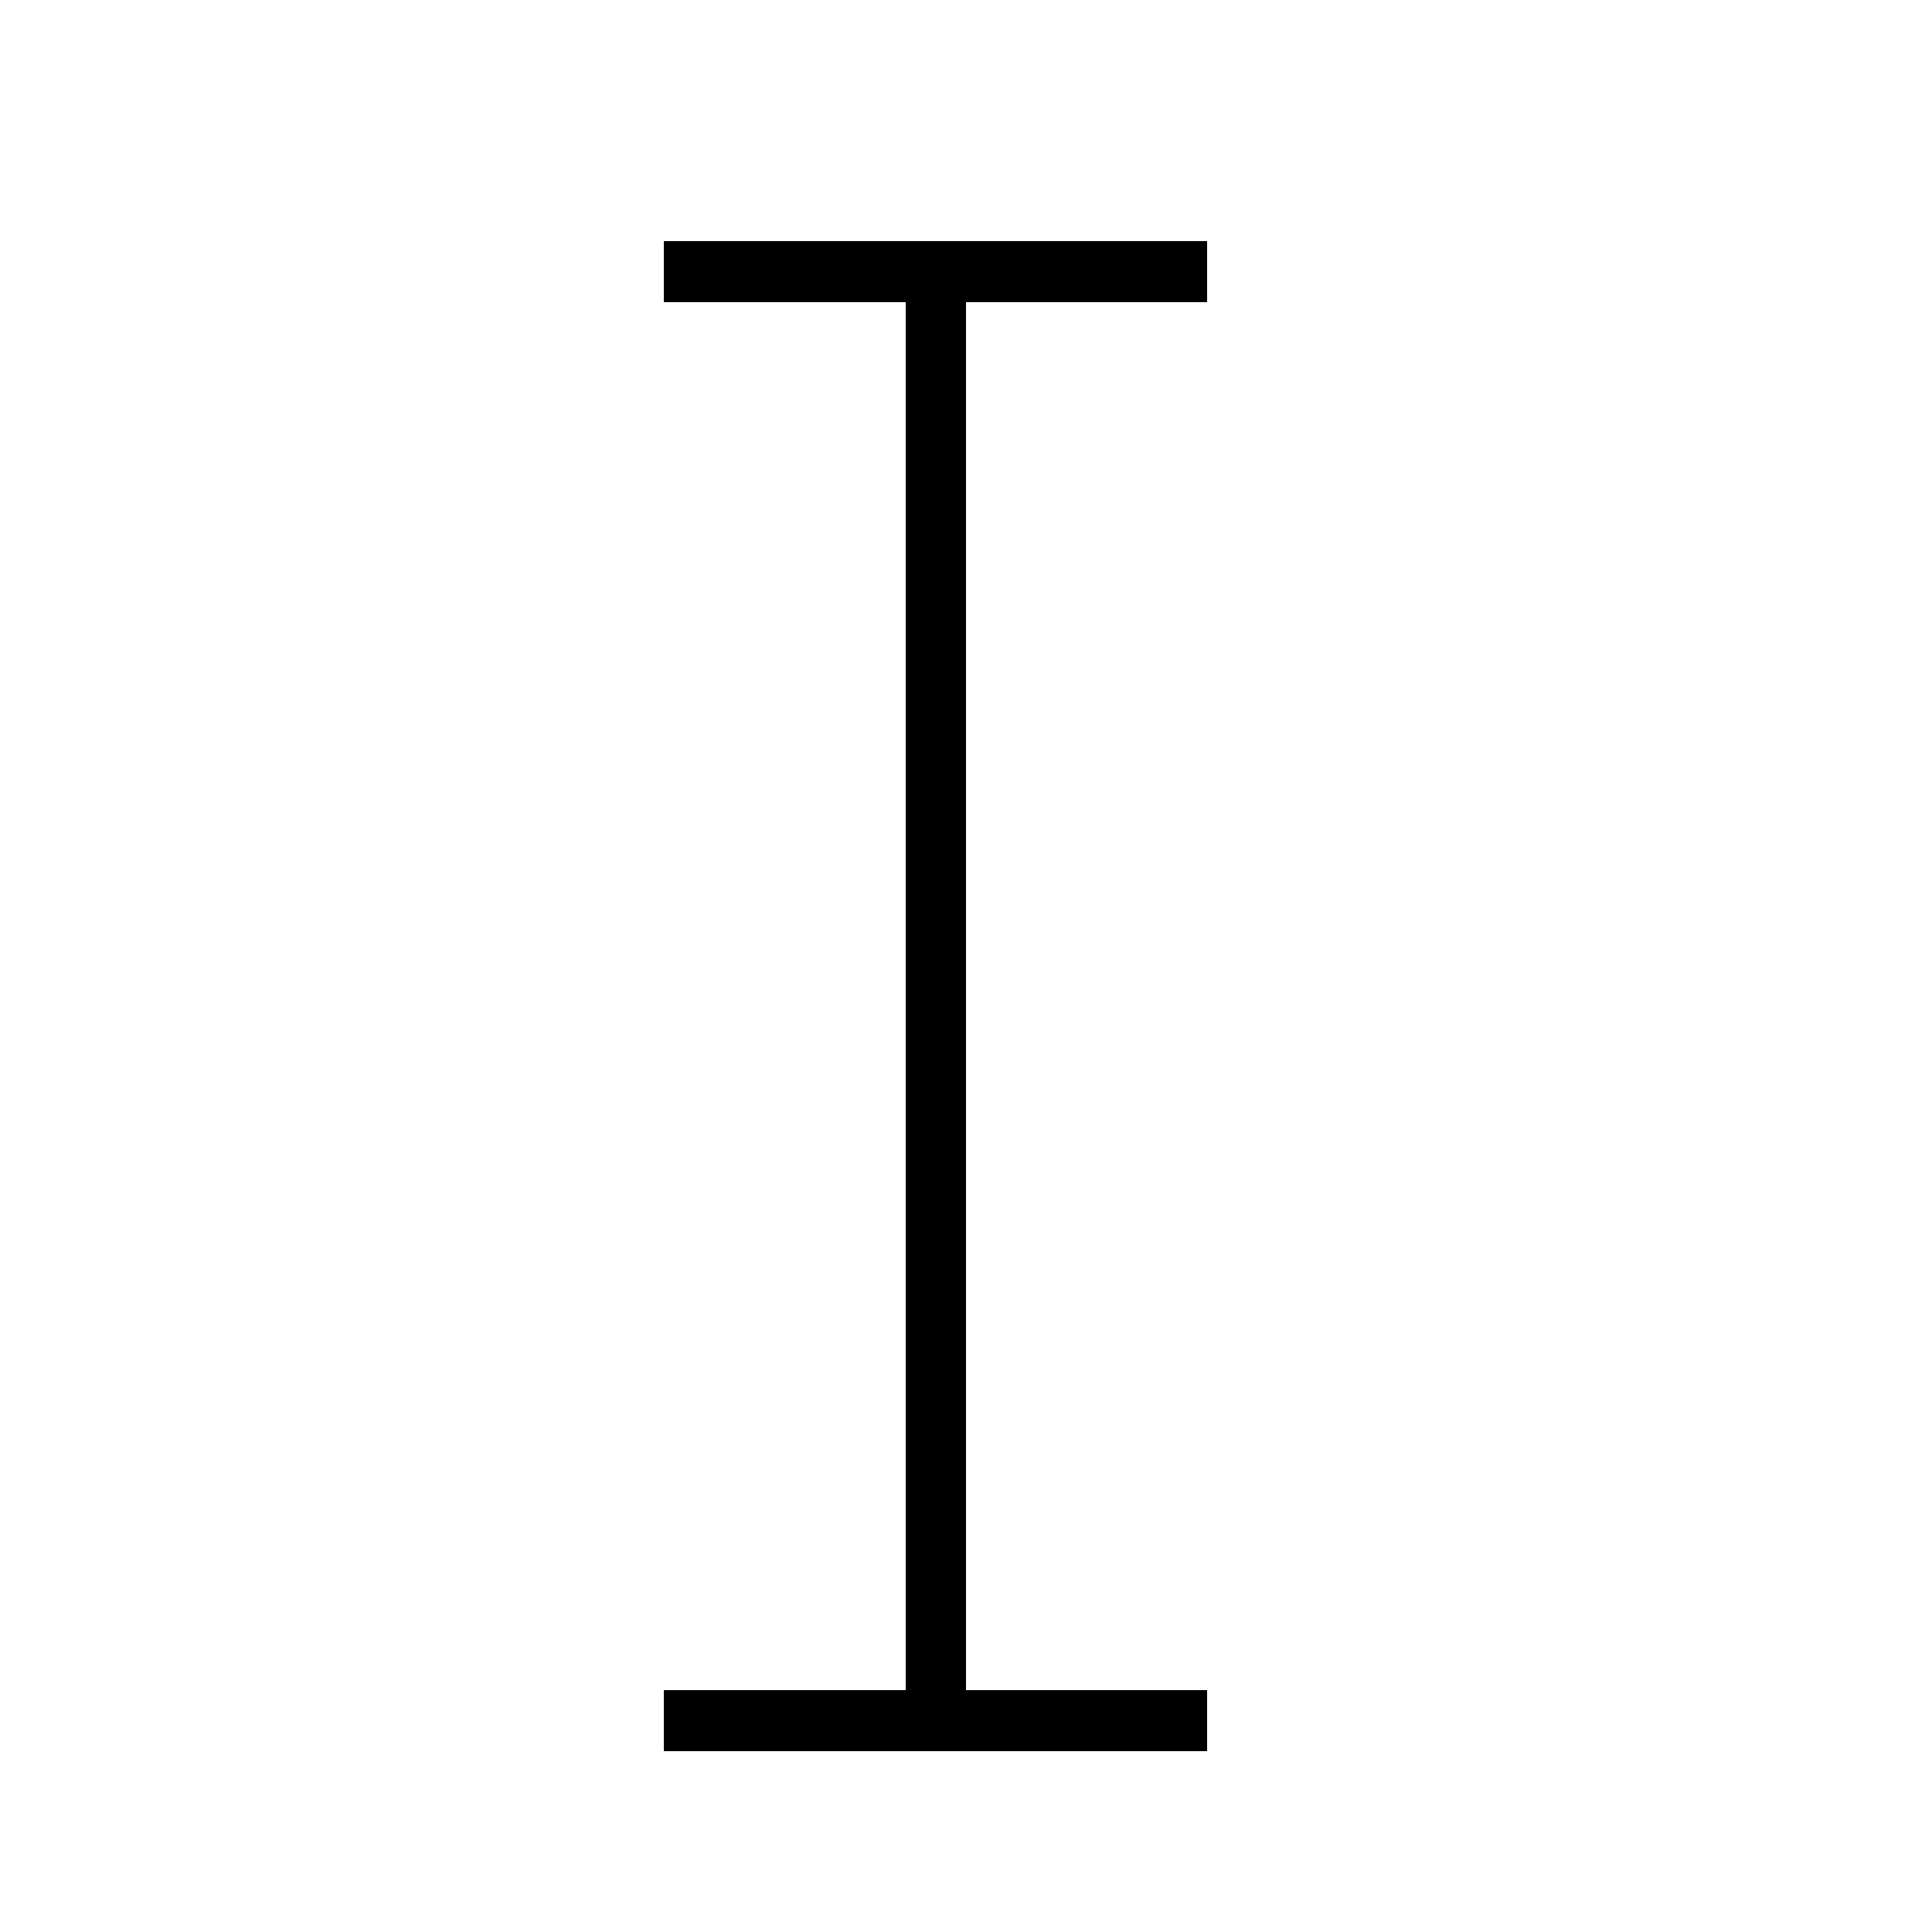
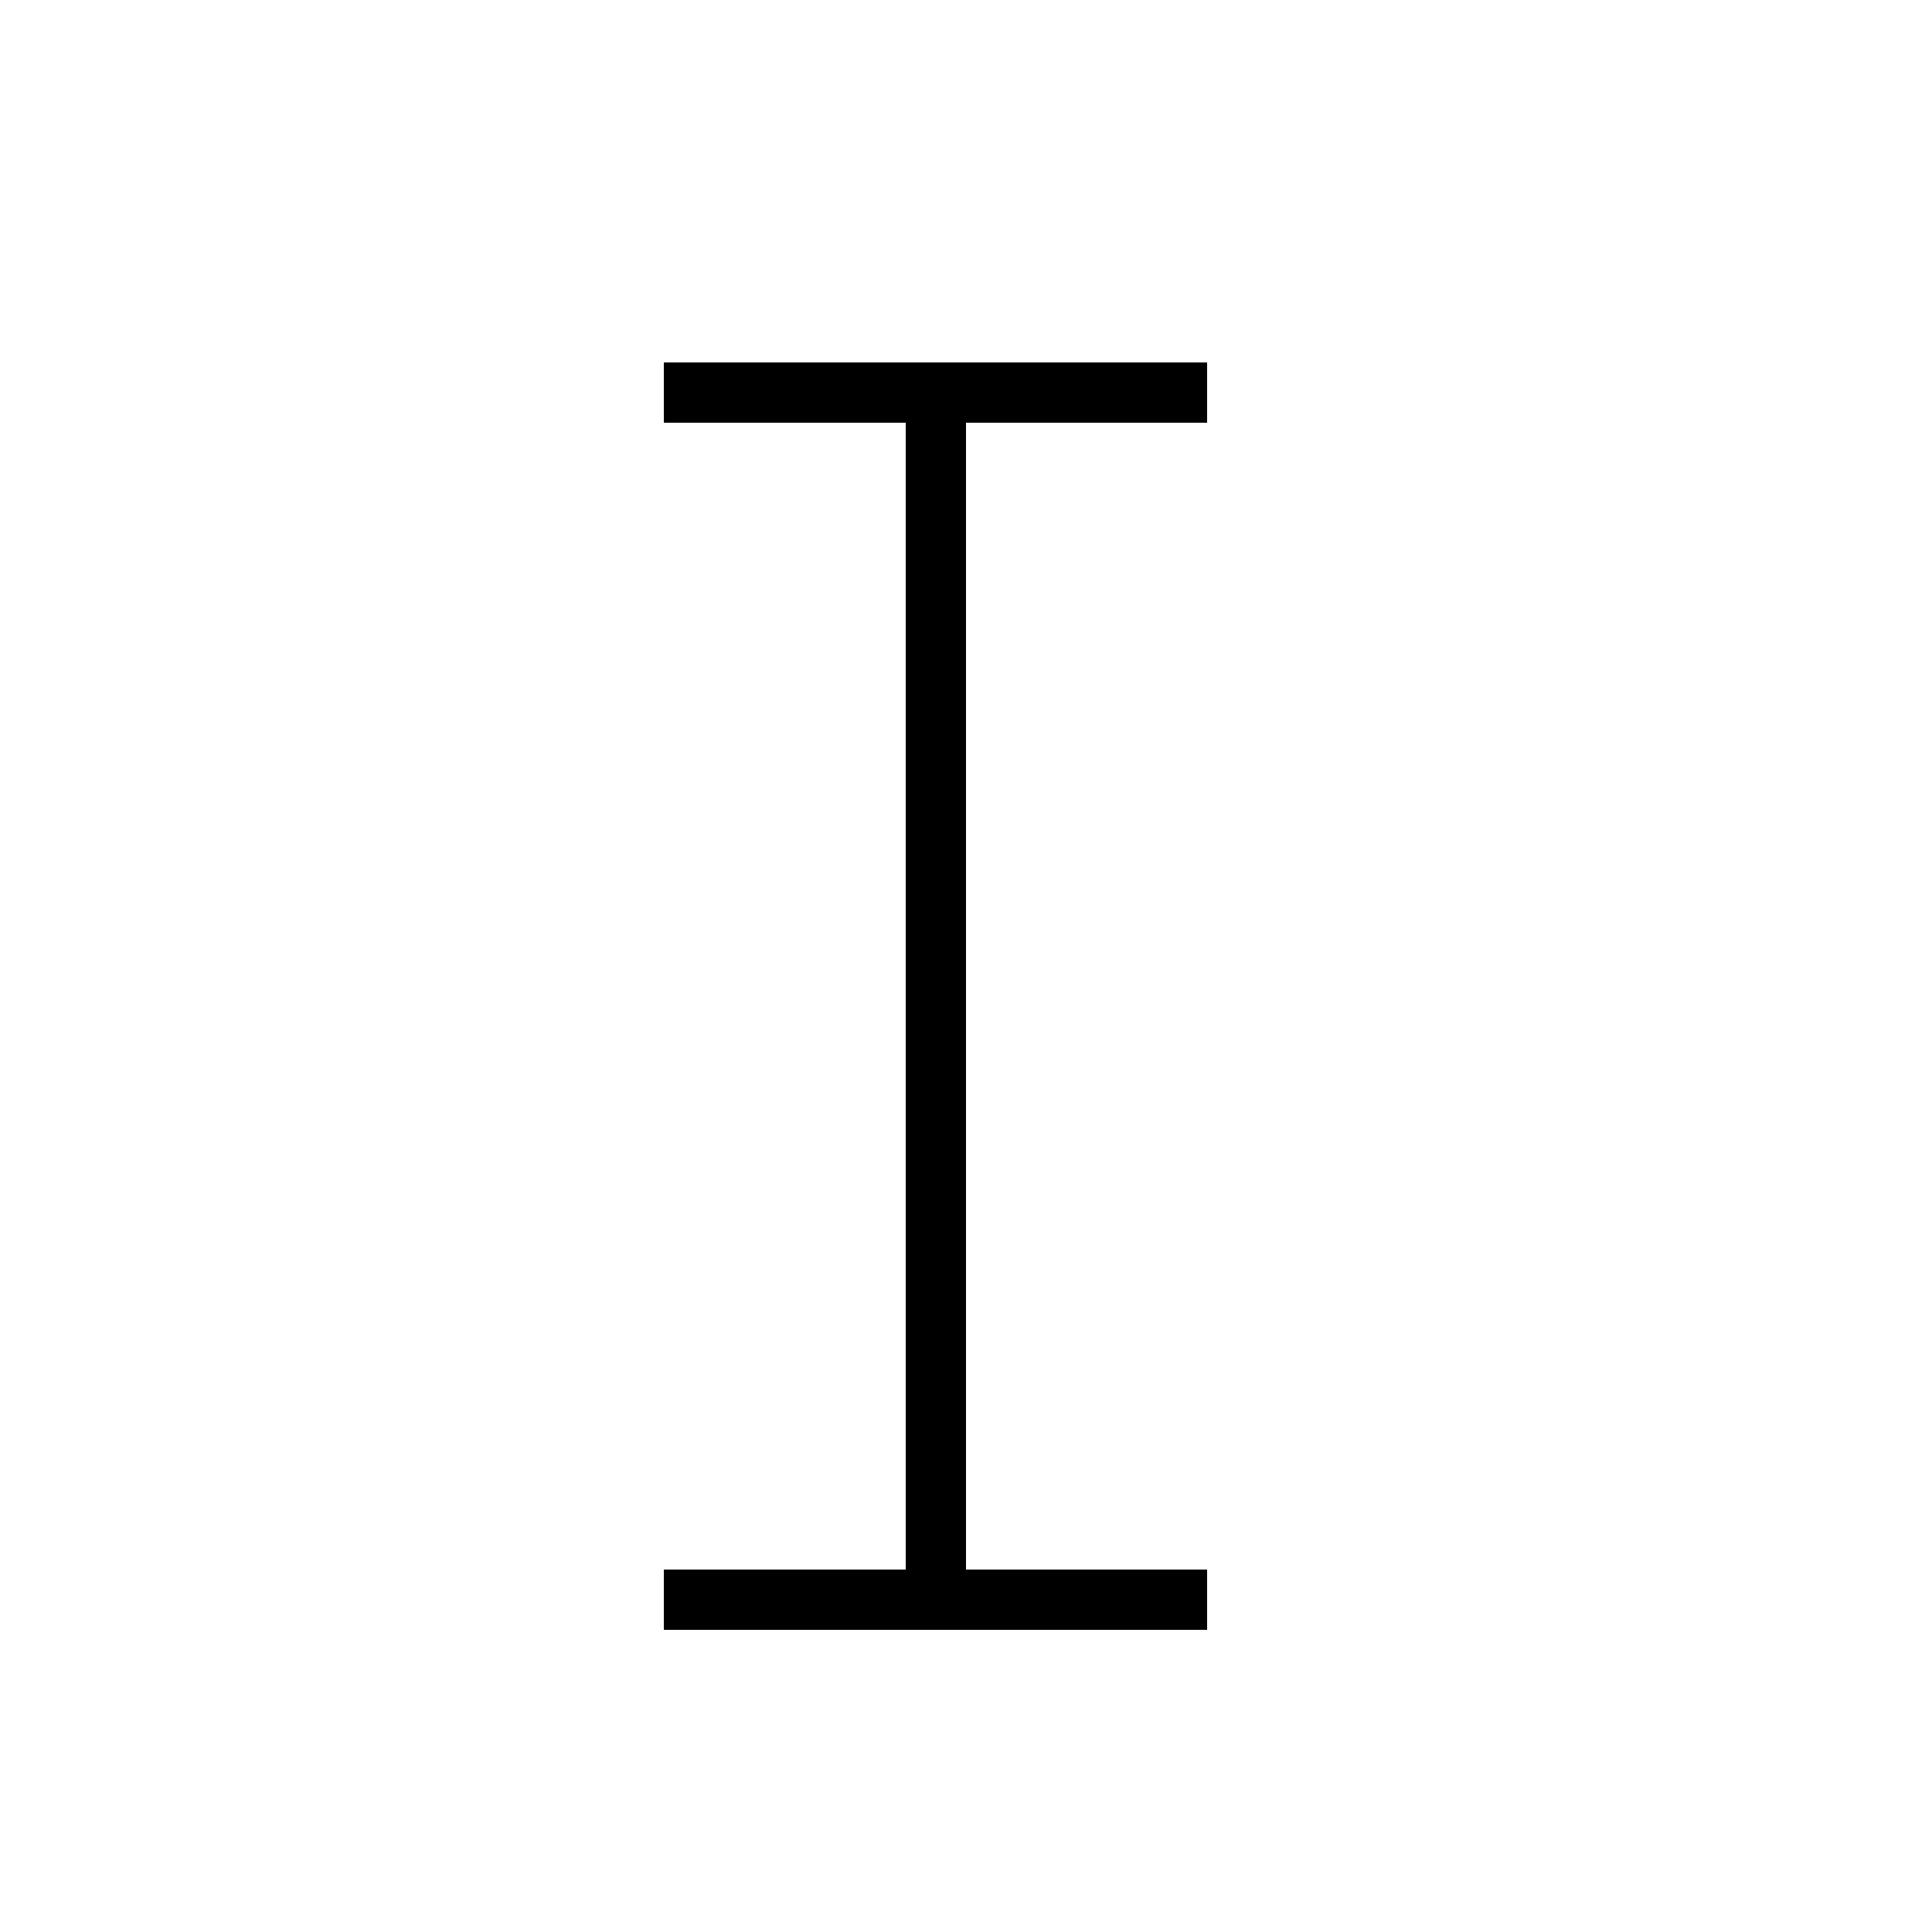
<svg xmlns="http://www.w3.org/2000/svg" width="32" height="32" viewBox="0 0 32 32" shape-rendering="crispEdges">
-   <rect x="15" y="4" width="1" height="25" fill="#000000" />
-   <rect x="11" y="4" width="9" height="1" fill="#000000" />
-   <rect x="11" y="28" width="9" height="1" fill="#000000" />
+   <rect x="15" y="6" width="1" height="21" fill="#000000" />
+   <rect x="11" y="6" width="9" height="1" fill="#000000" />
+   <rect x="11" y="26" width="9" height="1" fill="#000000" />
</svg>
